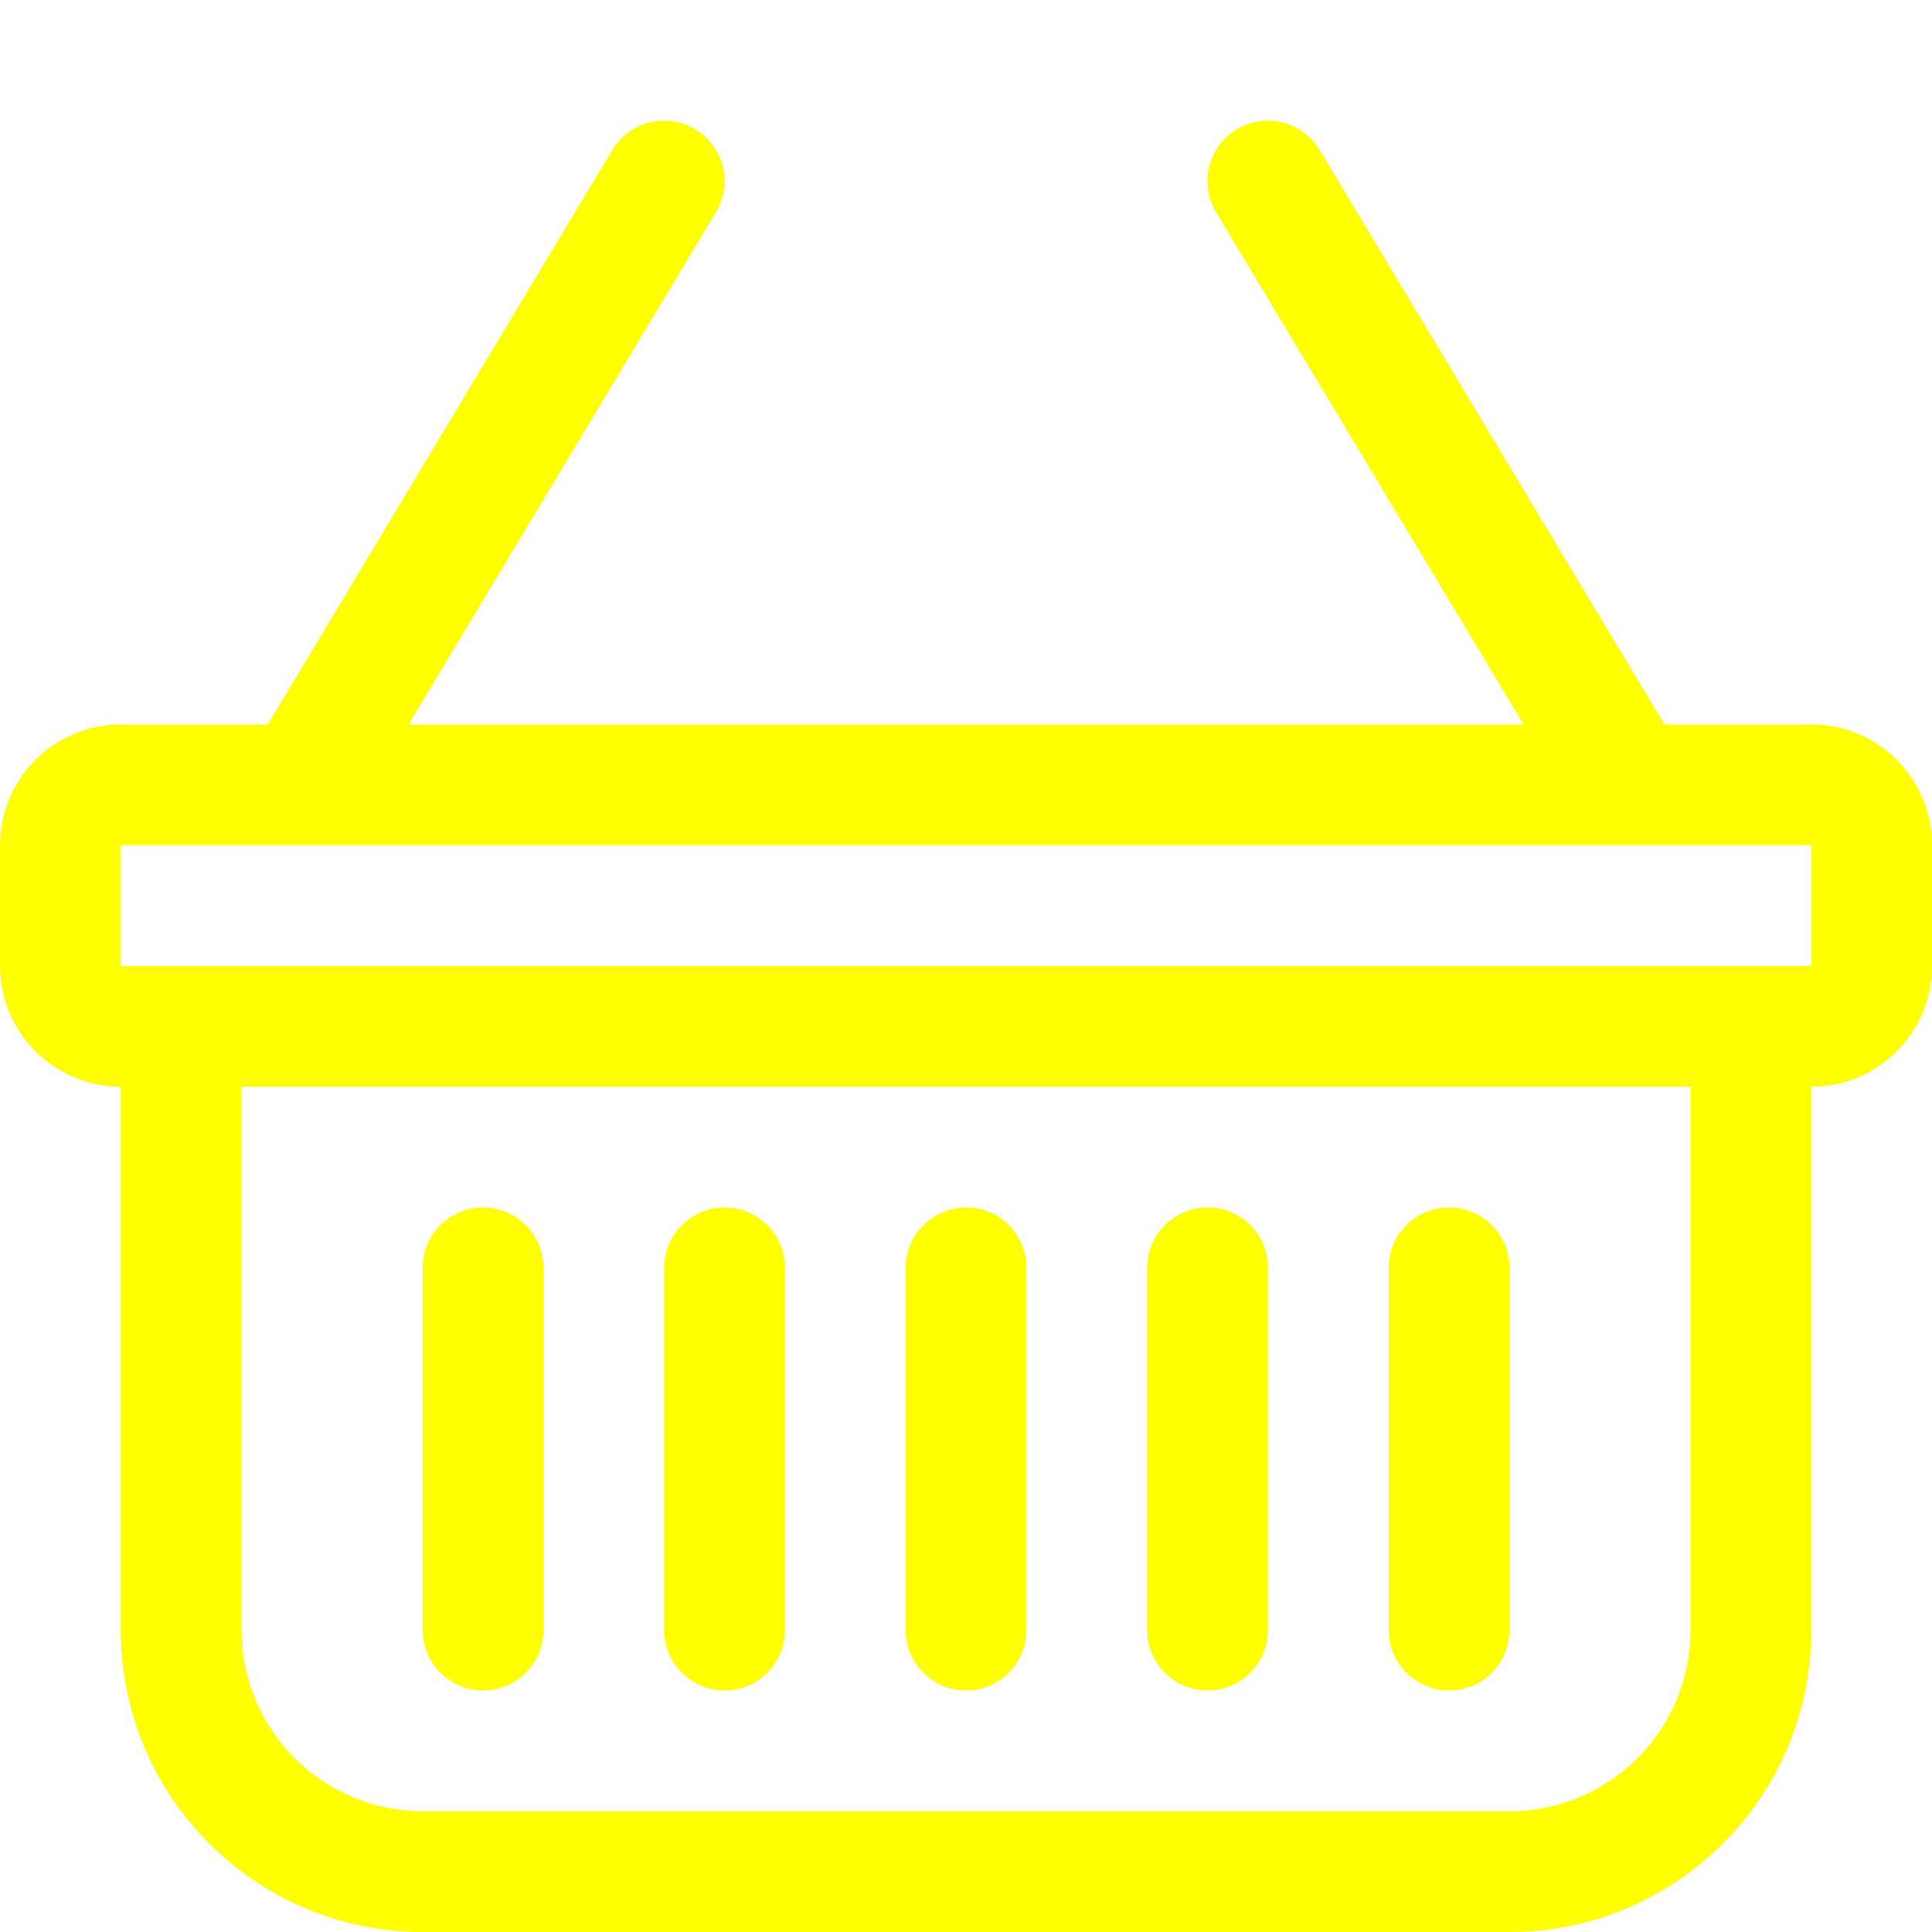
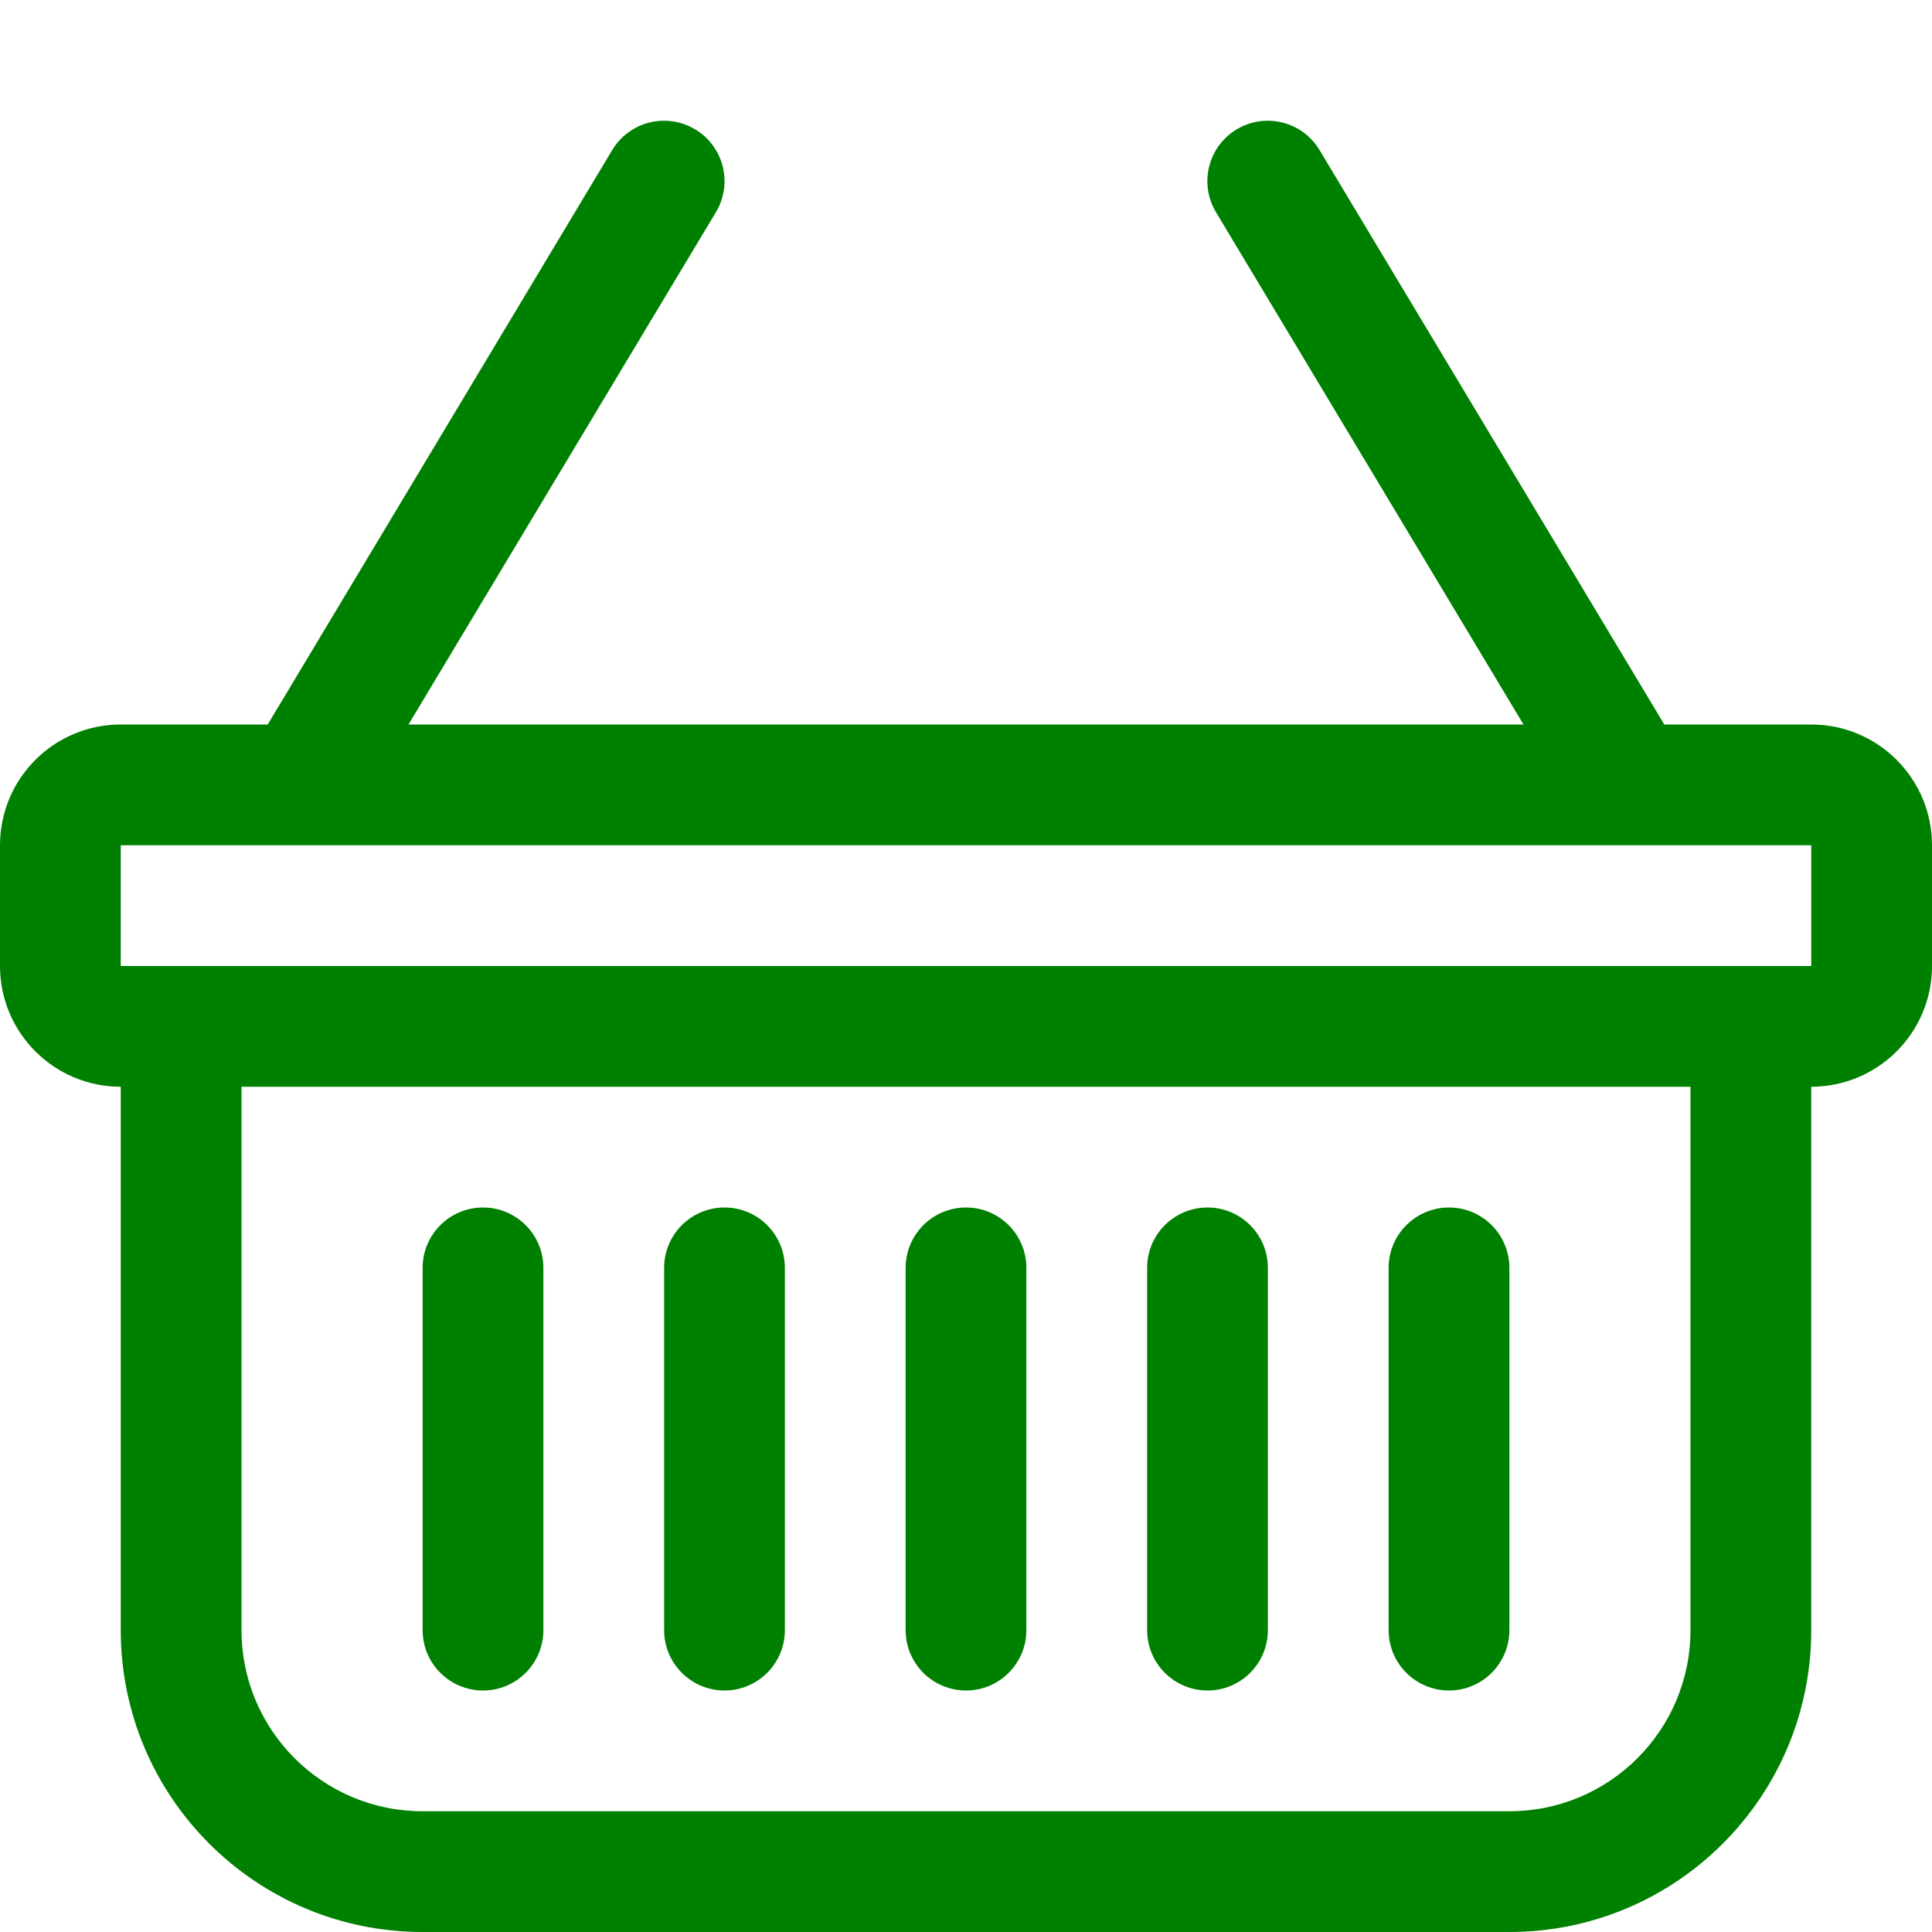
<svg xmlns="http://www.w3.org/2000/svg" width="16" height="16" fill="currentColor" class="bi bi-basket" viewBox="0 0 16 16">
-   <path d="M5.757 1.071a.5.5 0 0 1 .172.686L3.383 6h9.234L10.07 1.757a.5.5 0 1 1 .858-.514L13.783 6H15a1 1 0 0 1 1 1v1a1 1 0 0 1-1 1v4.5a2.5 2.5 0 0 1-2.5 2.5h-9A2.5 2.5 0 0 1 1 13.5V9a1 1 0 0 1-1-1V7a1 1 0 0 1 1-1h1.217L5.07 1.243a.5.5 0 0 1 .686-.172zM2 9v4.5A1.5 1.5 0 0 0 3.5 15h9a1.5 1.5 0 0 0 1.5-1.5V9zM1 7v1h14V7zm3 3a.5.5 0 0 1 .5.5v3a.5.5 0 0 1-1 0v-3A.5.5 0 0 1 4 10m2 0a.5.5 0 0 1 .5.5v3a.5.5 0 0 1-1 0v-3A.5.5 0 0 1 6 10m2 0a.5.5 0 0 1 .5.5v3a.5.5 0 0 1-1 0v-3A.5.5 0 0 1 8 10m2 0a.5.5 0 0 1 .5.5v3a.5.5 0 0 1-1 0v-3a.5.5 0 0 1 .5-.5m2 0a.5.5 0 0 1 .5.5v3a.5.5 0 0 1-1 0v-3a.5.5 0 0 1 .5-.5" fill="yellow" />
+   <path d="M5.757 1.071a.5.5 0 0 1 .172.686L3.383 6h9.234L10.07 1.757a.5.5 0 1 1 .858-.514L13.783 6H15a1 1 0 0 1 1 1v1a1 1 0 0 1-1 1v4.5a2.5 2.5 0 0 1-2.5 2.5h-9A2.5 2.5 0 0 1 1 13.5V9a1 1 0 0 1-1-1V7a1 1 0 0 1 1-1h1.217L5.07 1.243a.5.5 0 0 1 .686-.172zM2 9v4.5A1.5 1.5 0 0 0 3.5 15h9a1.5 1.5 0 0 0 1.5-1.5V9zM1 7v1h14V7zm3 3a.5.5 0 0 1 .5.5v3a.5.5 0 0 1-1 0v-3A.5.5 0 0 1 4 10m2 0a.5.5 0 0 1 .5.5v3a.5.5 0 0 1-1 0v-3A.5.5 0 0 1 6 10m2 0a.5.5 0 0 1 .5.5v3a.5.5 0 0 1-1 0v-3A.5.5 0 0 1 8 10m2 0a.5.5 0 0 1 .5.5v3a.5.5 0 0 1-1 0v-3a.5.5 0 0 1 .5-.5m2 0a.5.5 0 0 1 .5.5v3a.5.5 0 0 1-1 0v-3a.5.5 0 0 1 .5-.5" fill="green" />
</svg>
